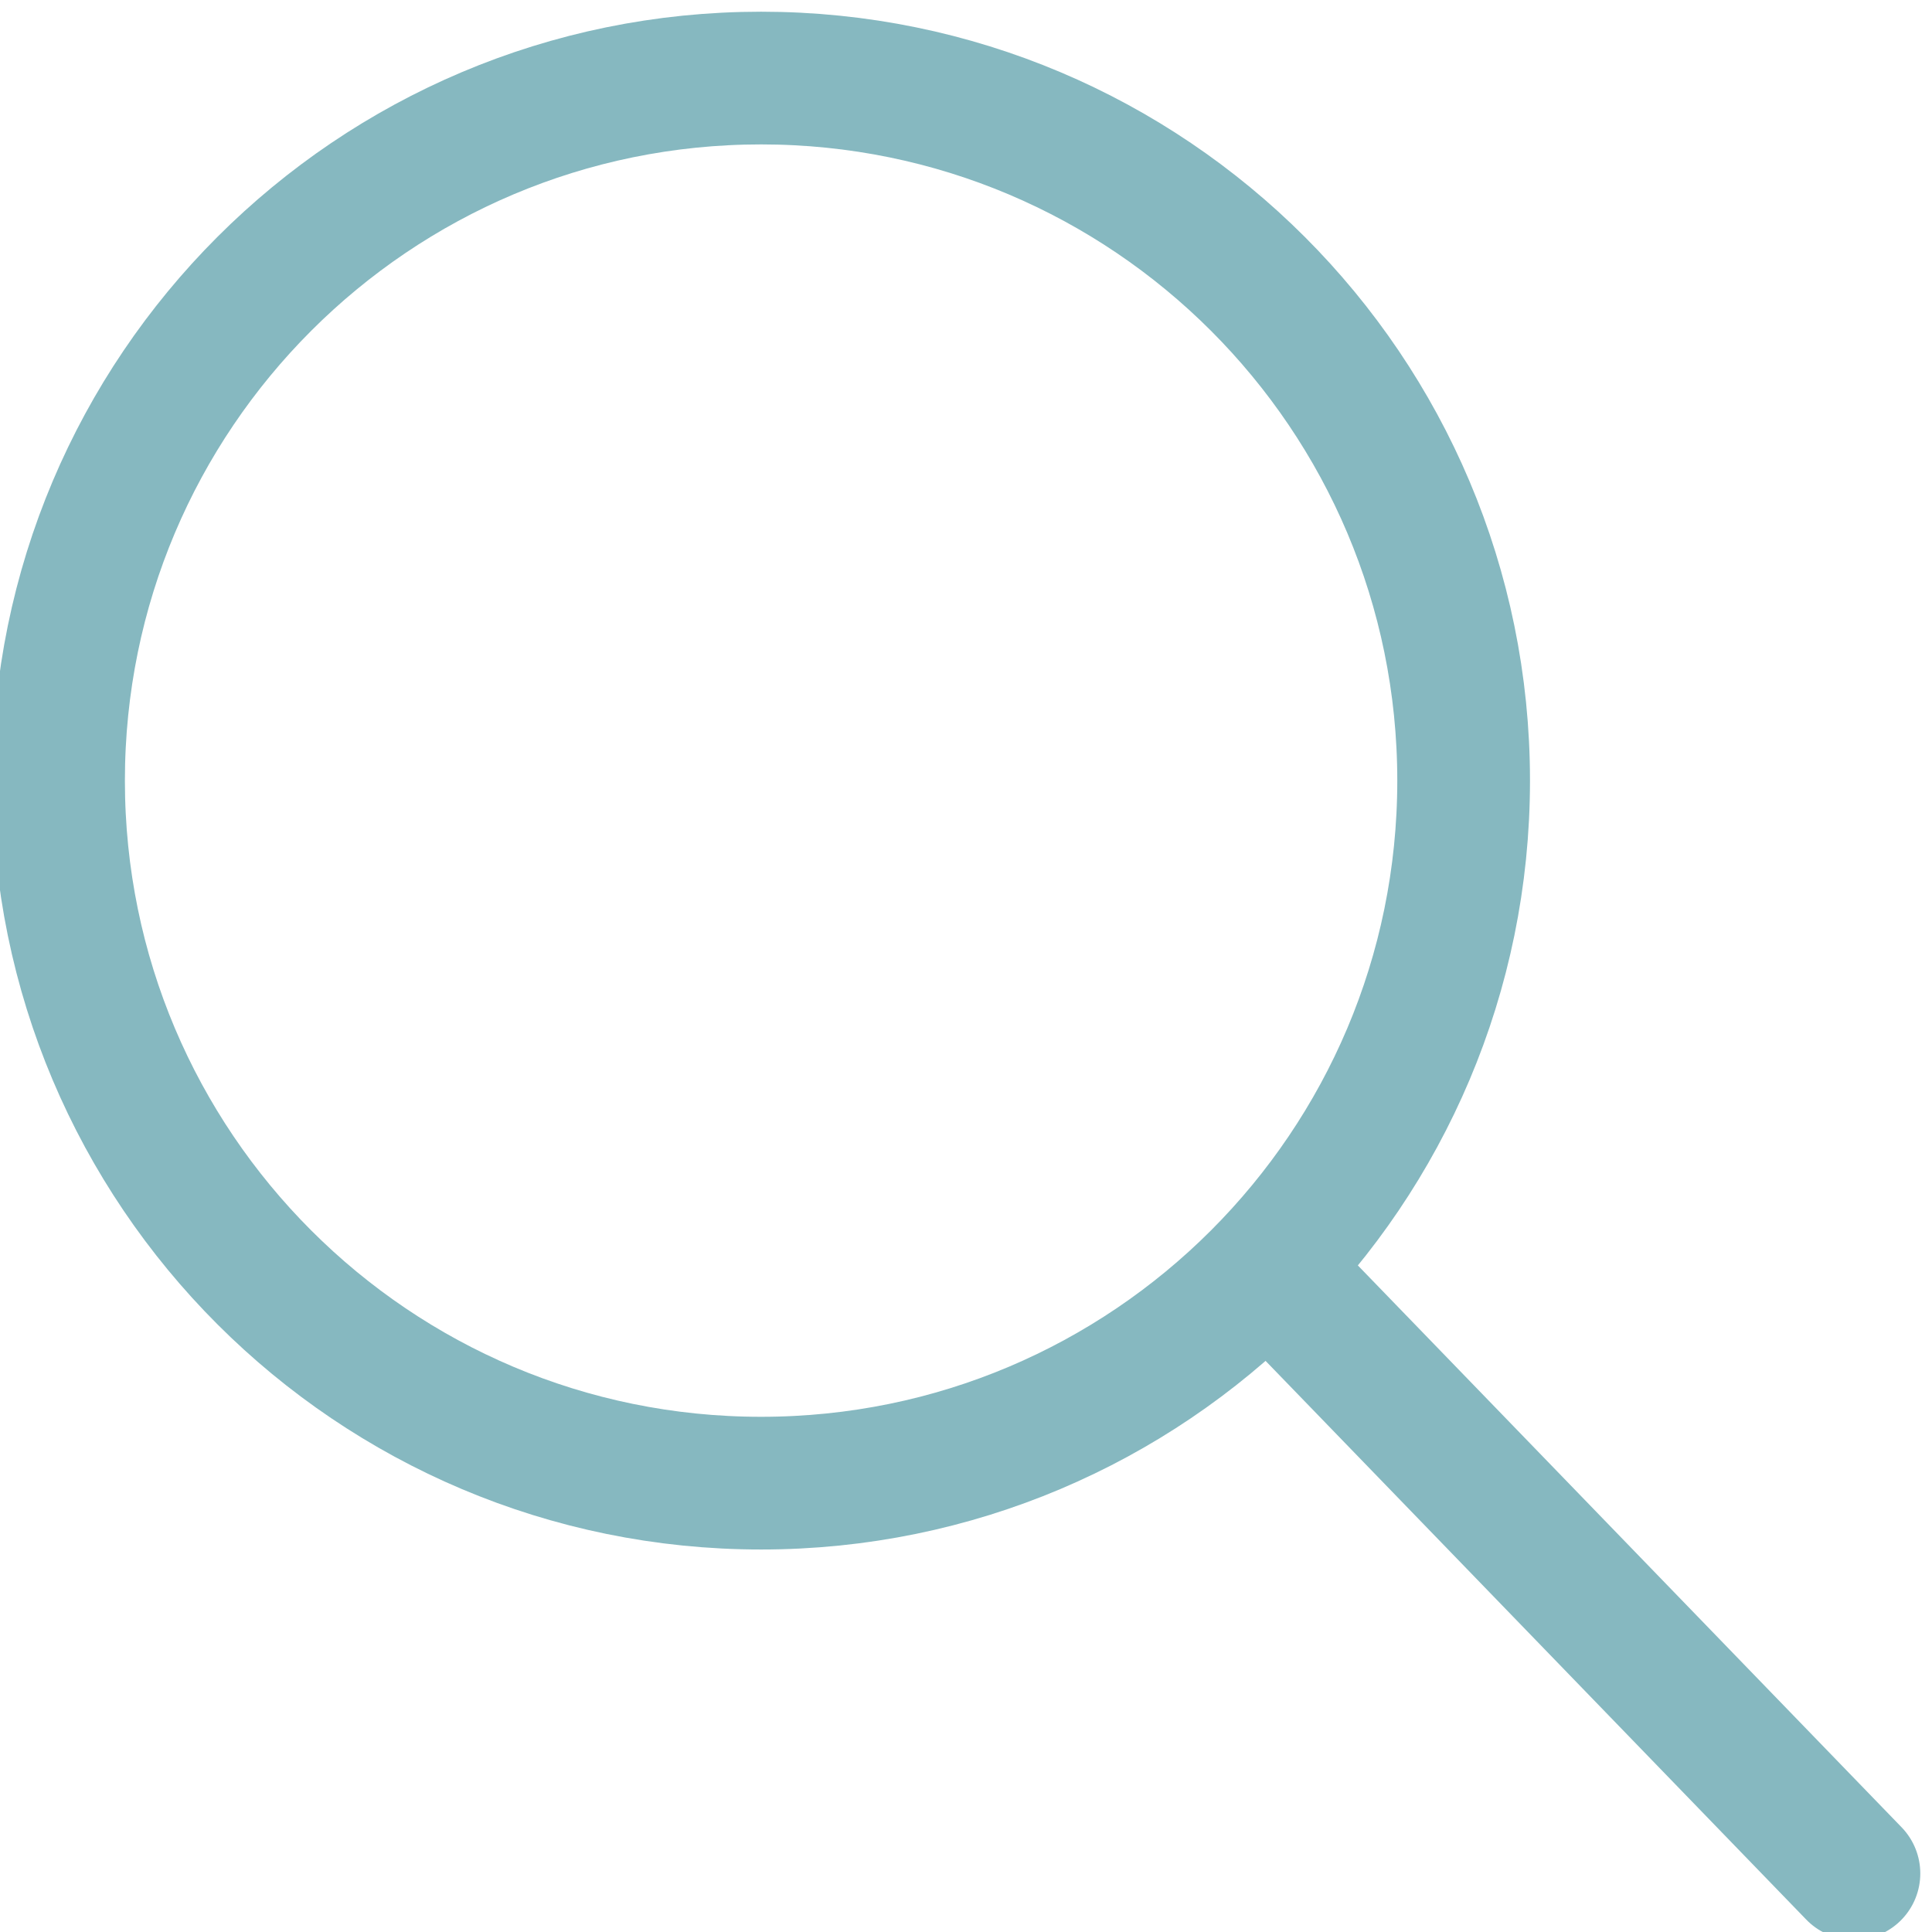
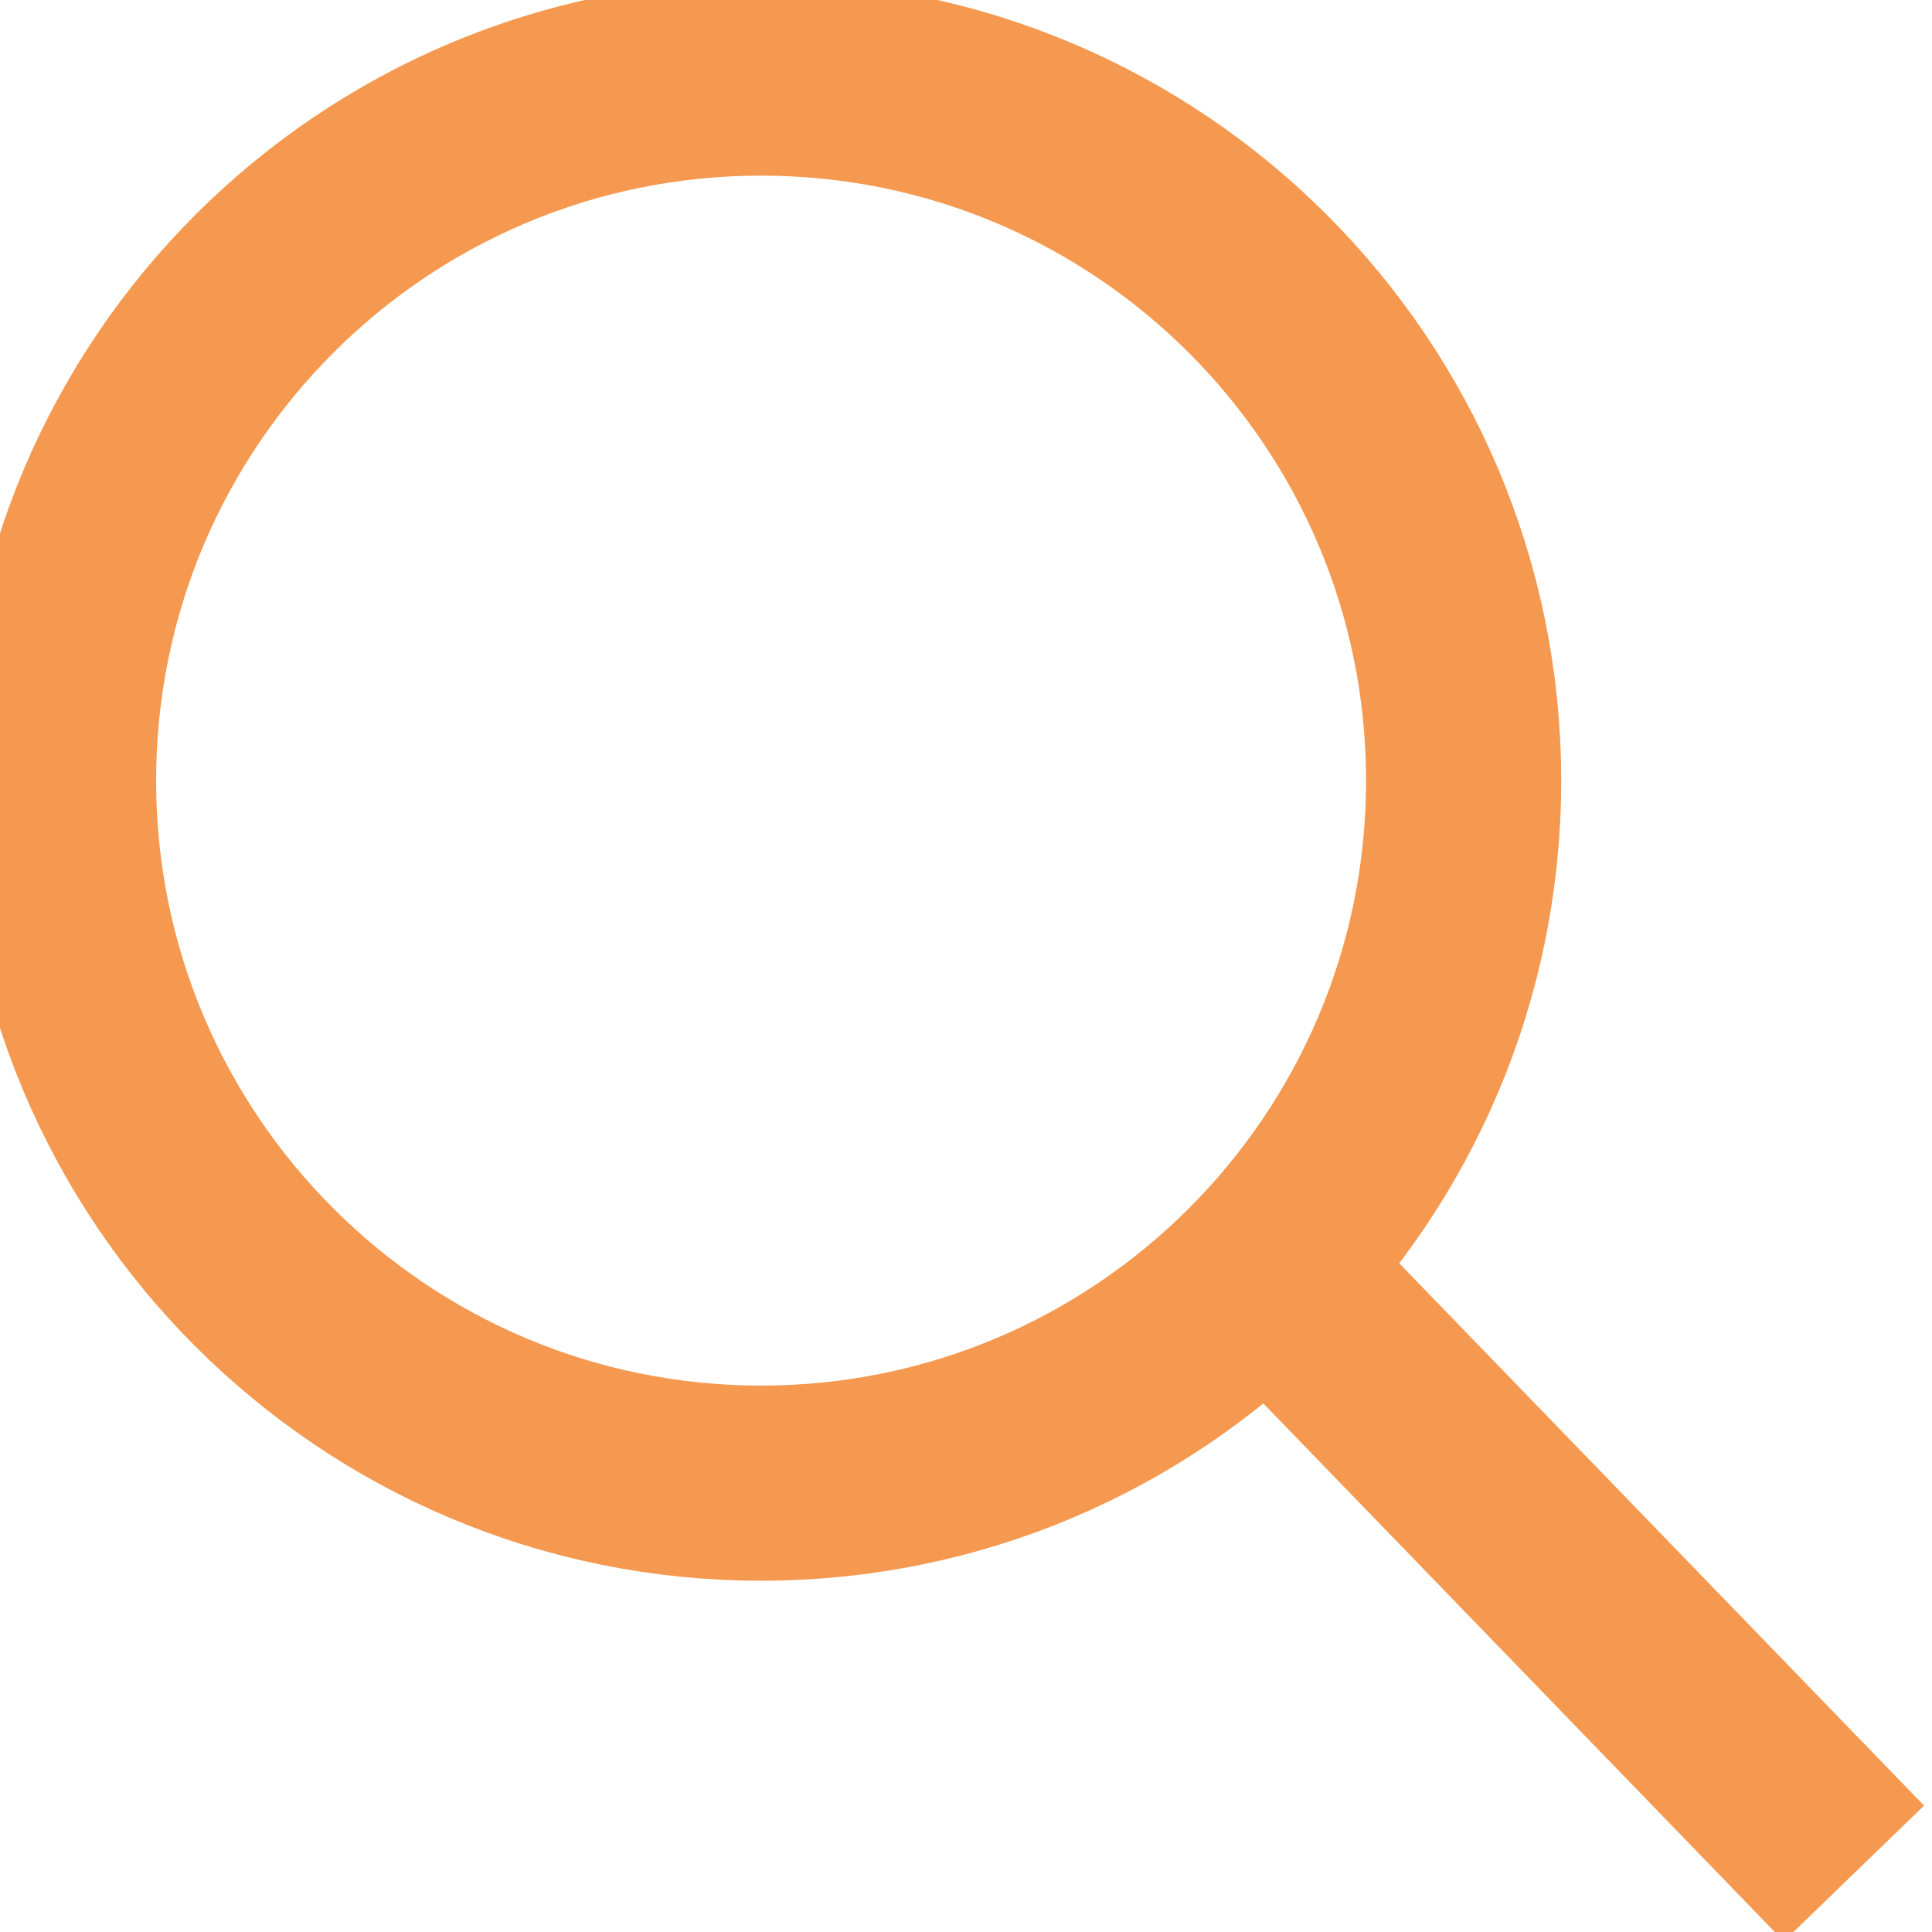
<svg xmlns="http://www.w3.org/2000/svg" version="1.1" id="Layer_1" x="0px" y="0px" viewBox="0 0 9.9 9.9" style="enable-background:new 0 0 9.9 9.9;" xml:space="preserve">
  <style type="text/css">
- 	.st0{fill:none;stroke:#86B8C0;stroke-width:0.68;stroke-linecap:round;stroke-linejoin:round;}
+ 	.st0{fill:none;stroke:#F59950;stroke-miterlimit:10;}
</style>
  <g id="Layer_2_1_">
    <g id="Layer_1-2">
      <g id="Layer_2-2">
        <g id="transport">
          <circle class="st0" cx="3.9" cy="4" r="3.6" />
          <line class="st0" x1="9.5" y1="9.6" x2="6.5" y2="6.5" />
        </g>
      </g>
    </g>
  </g>
</svg>
